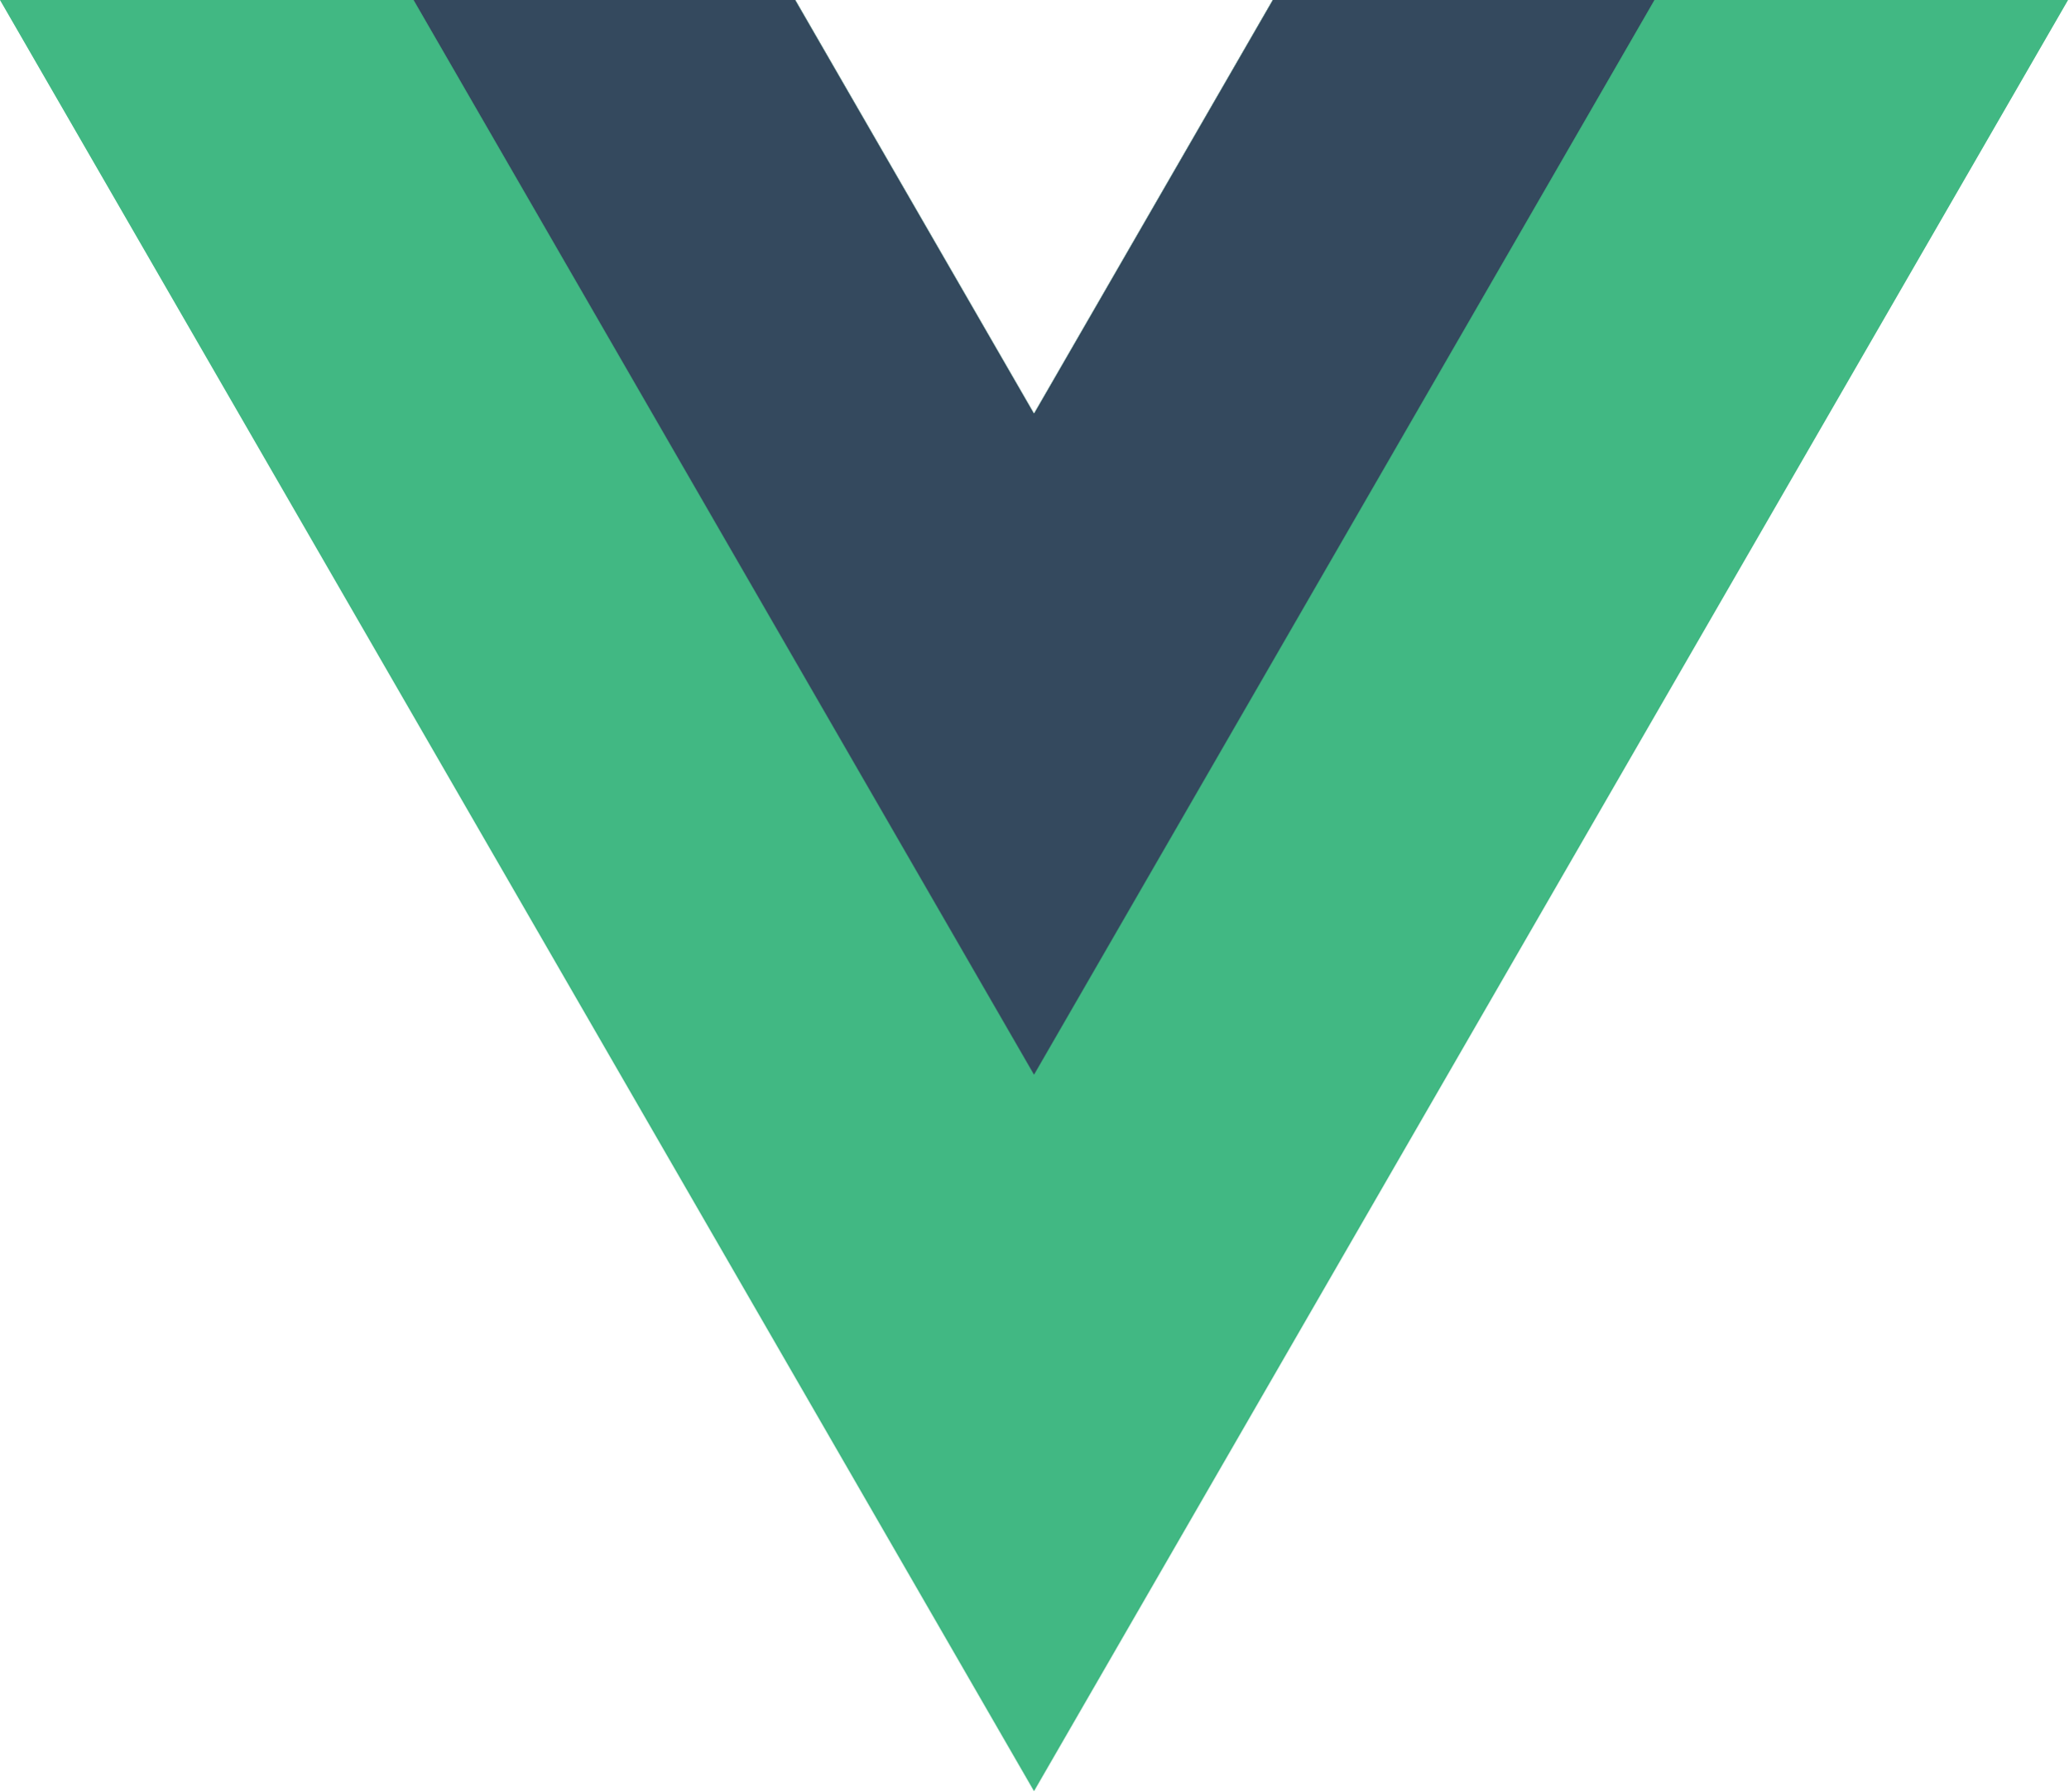
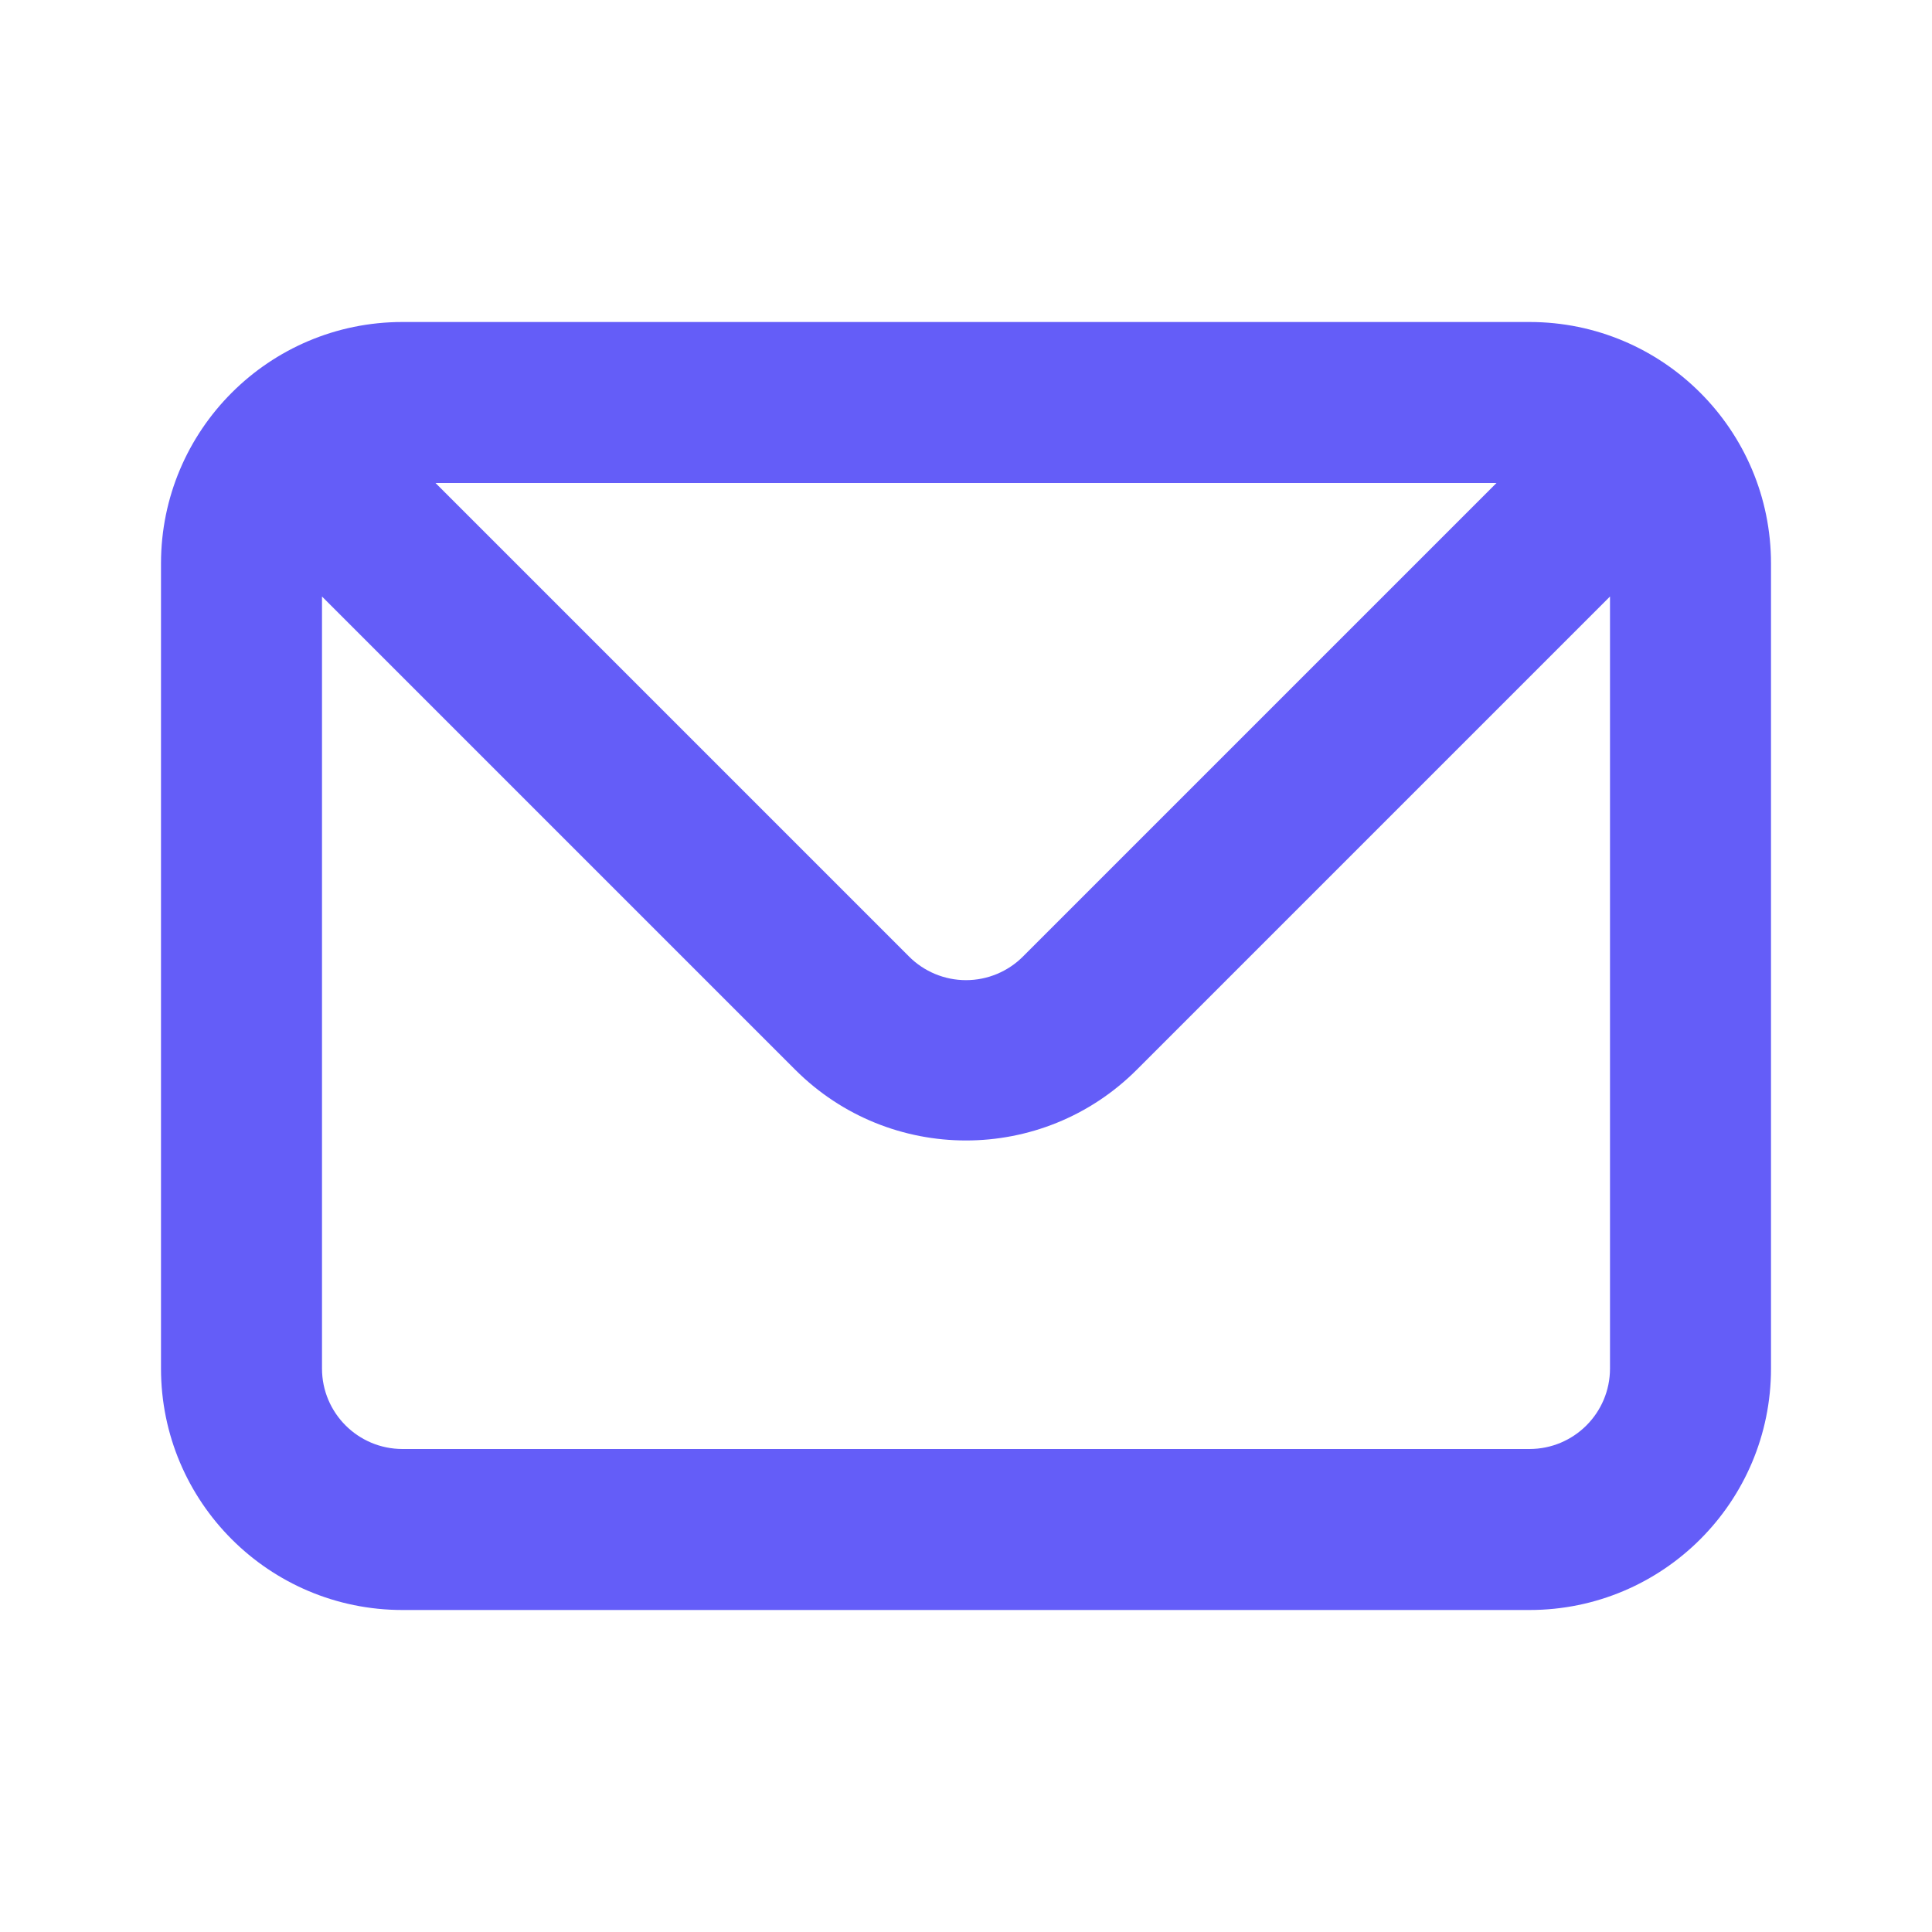
- <svg xmlns="http://www.w3.org/2000/svg" viewBox="0 0 261.76 226.69">
-   <path d="M161.096.001l-30.225 52.351L100.647.001H-.005l130.877 226.688L261.749.001z" fill="#41b883" />
-   <path d="M161.096.001l-30.225 52.351L100.647.001H52.346l78.526 136.01L209.398.001z" fill="#34495e" />
+ <svg xmlns="http://www.w3.org/2000/svg" width="32" height="32" viewBox="0 0 24 24">
+   <path fill="#645df8" d="M19 4H5a3 3 0 0 0-3 3v10a3 3 0 0 0 3 3h14a3 3 0 0 0 3-3V7a3 3 0 0 0-3-3m-.41 2l-5.88 5.88a1 1 0 0 1-1.42 0L5.41 6ZM20 17a1 1 0 0 1-1 1H5a1 1 0 0 1-1-1V7.41l5.88 5.88a3 3 0 0 0 4.24 0L20 7.41Z" />
</svg>
